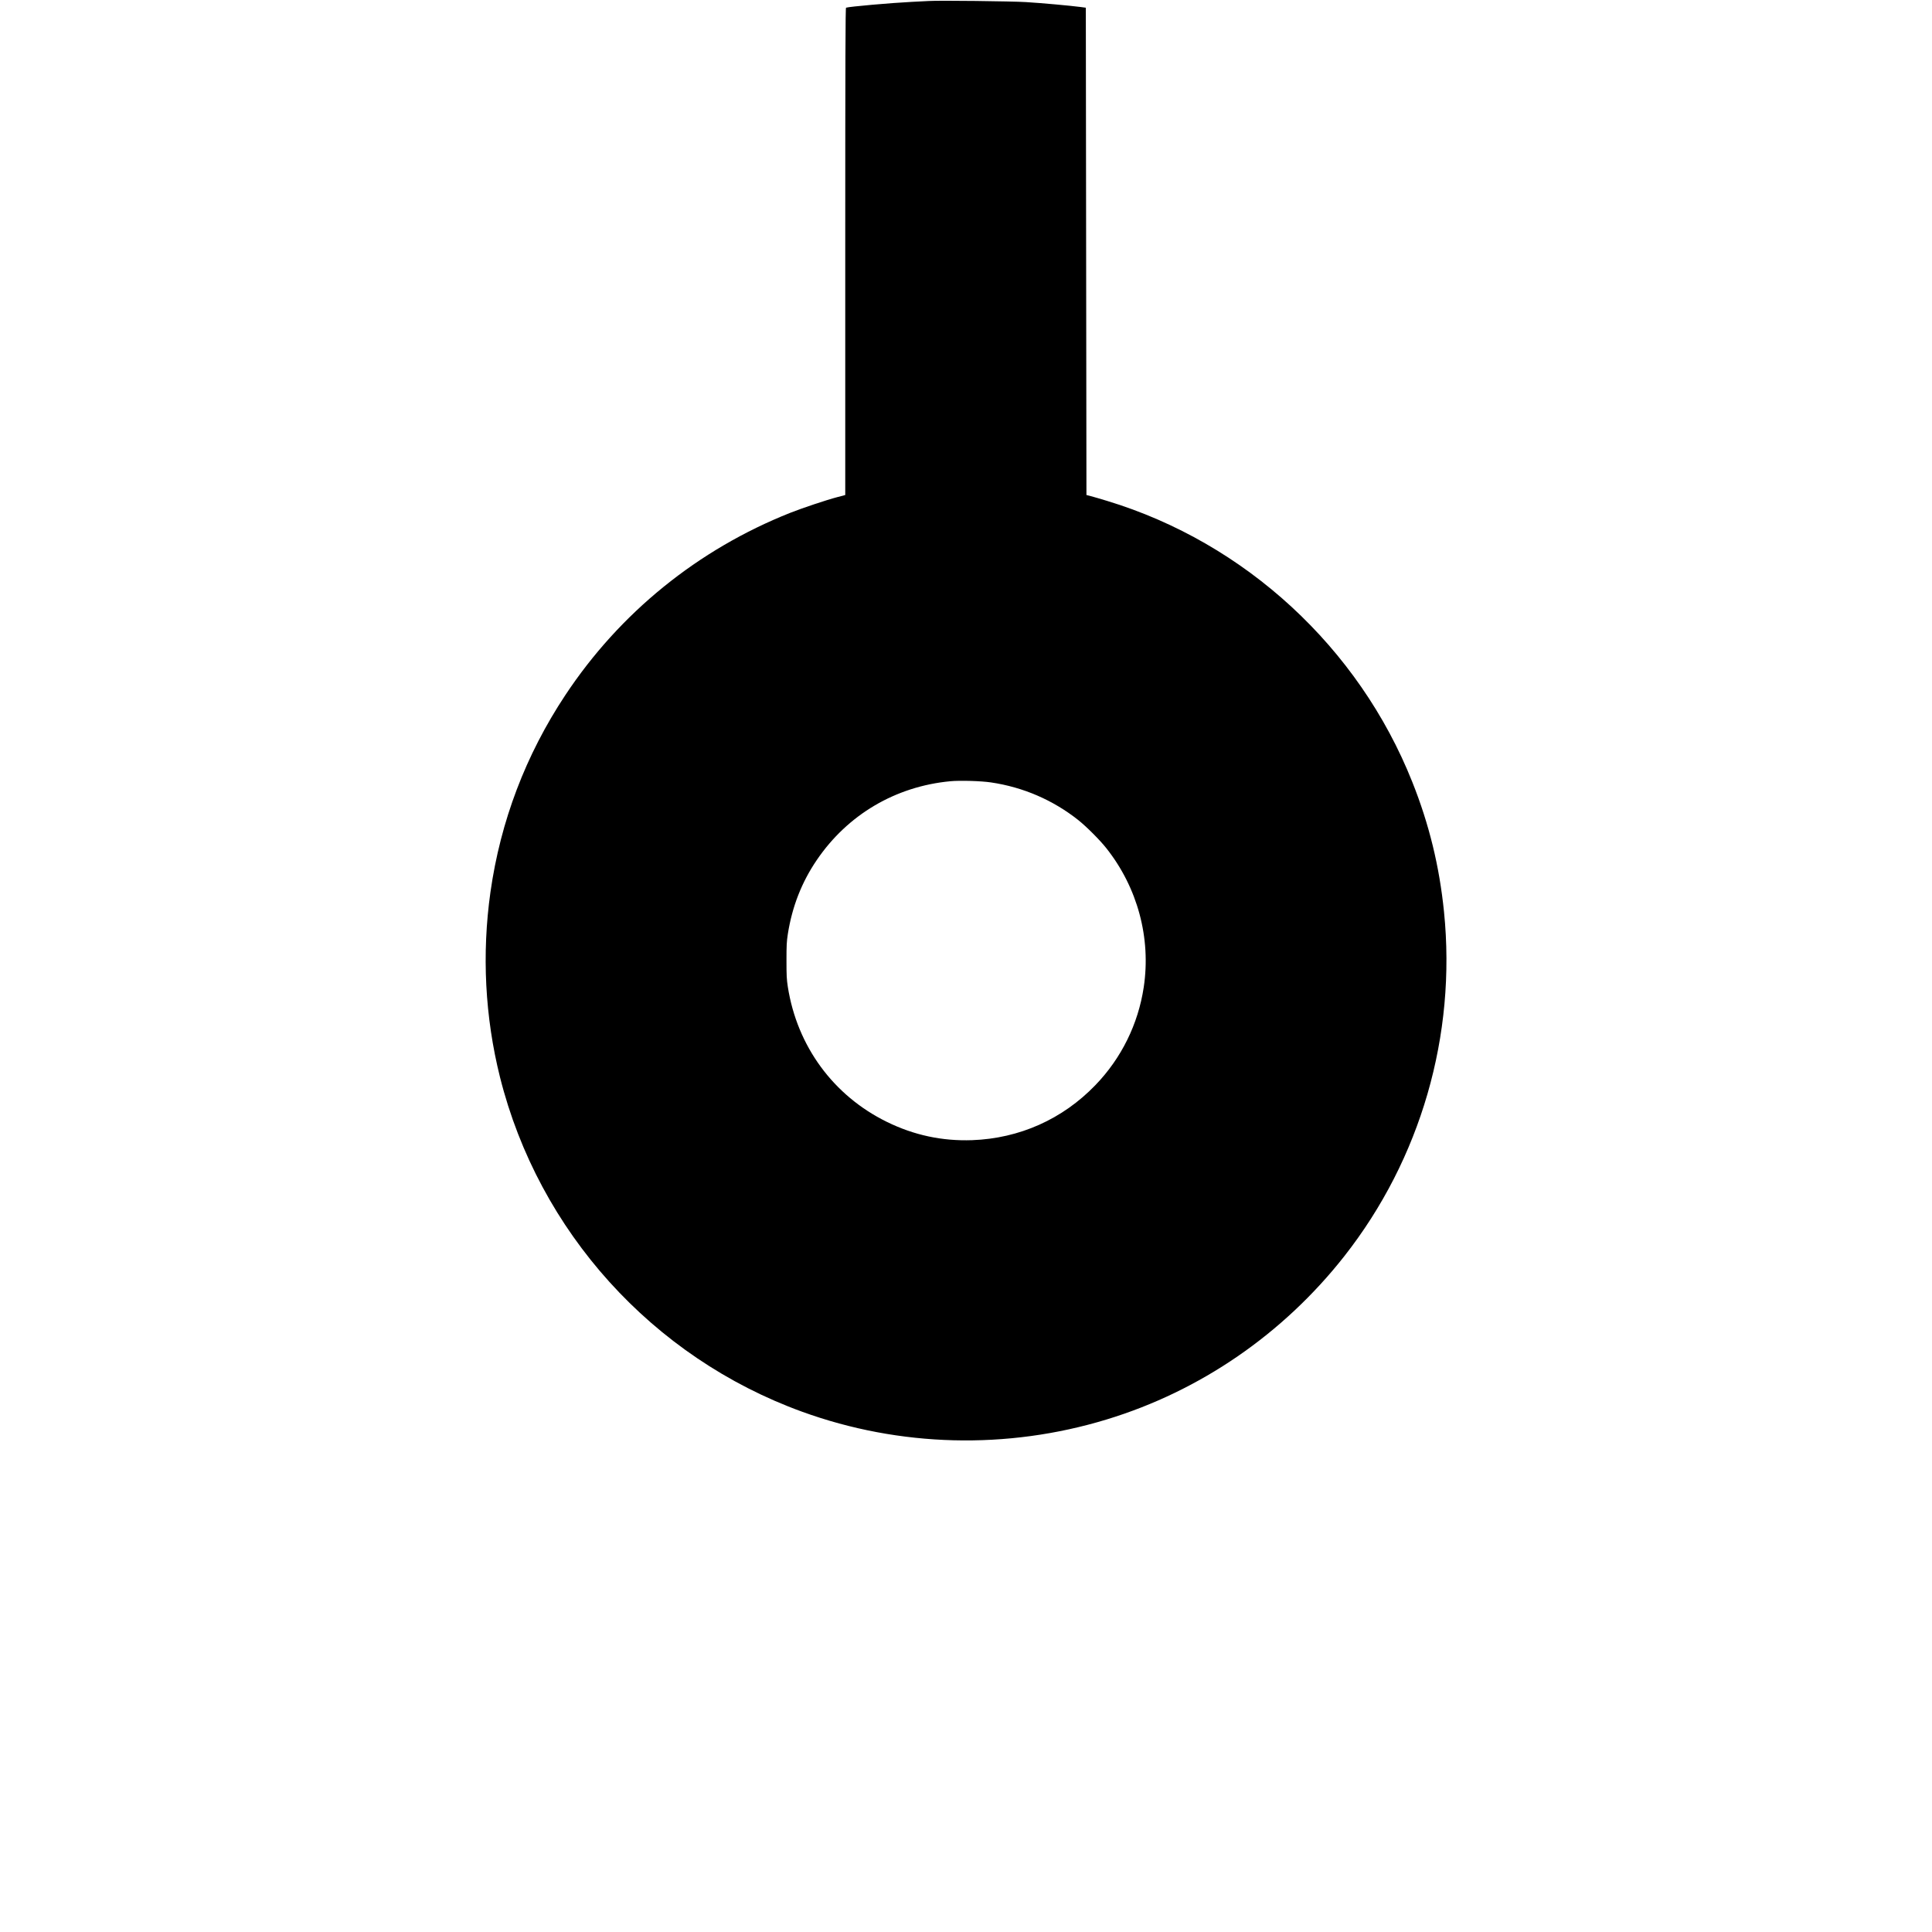
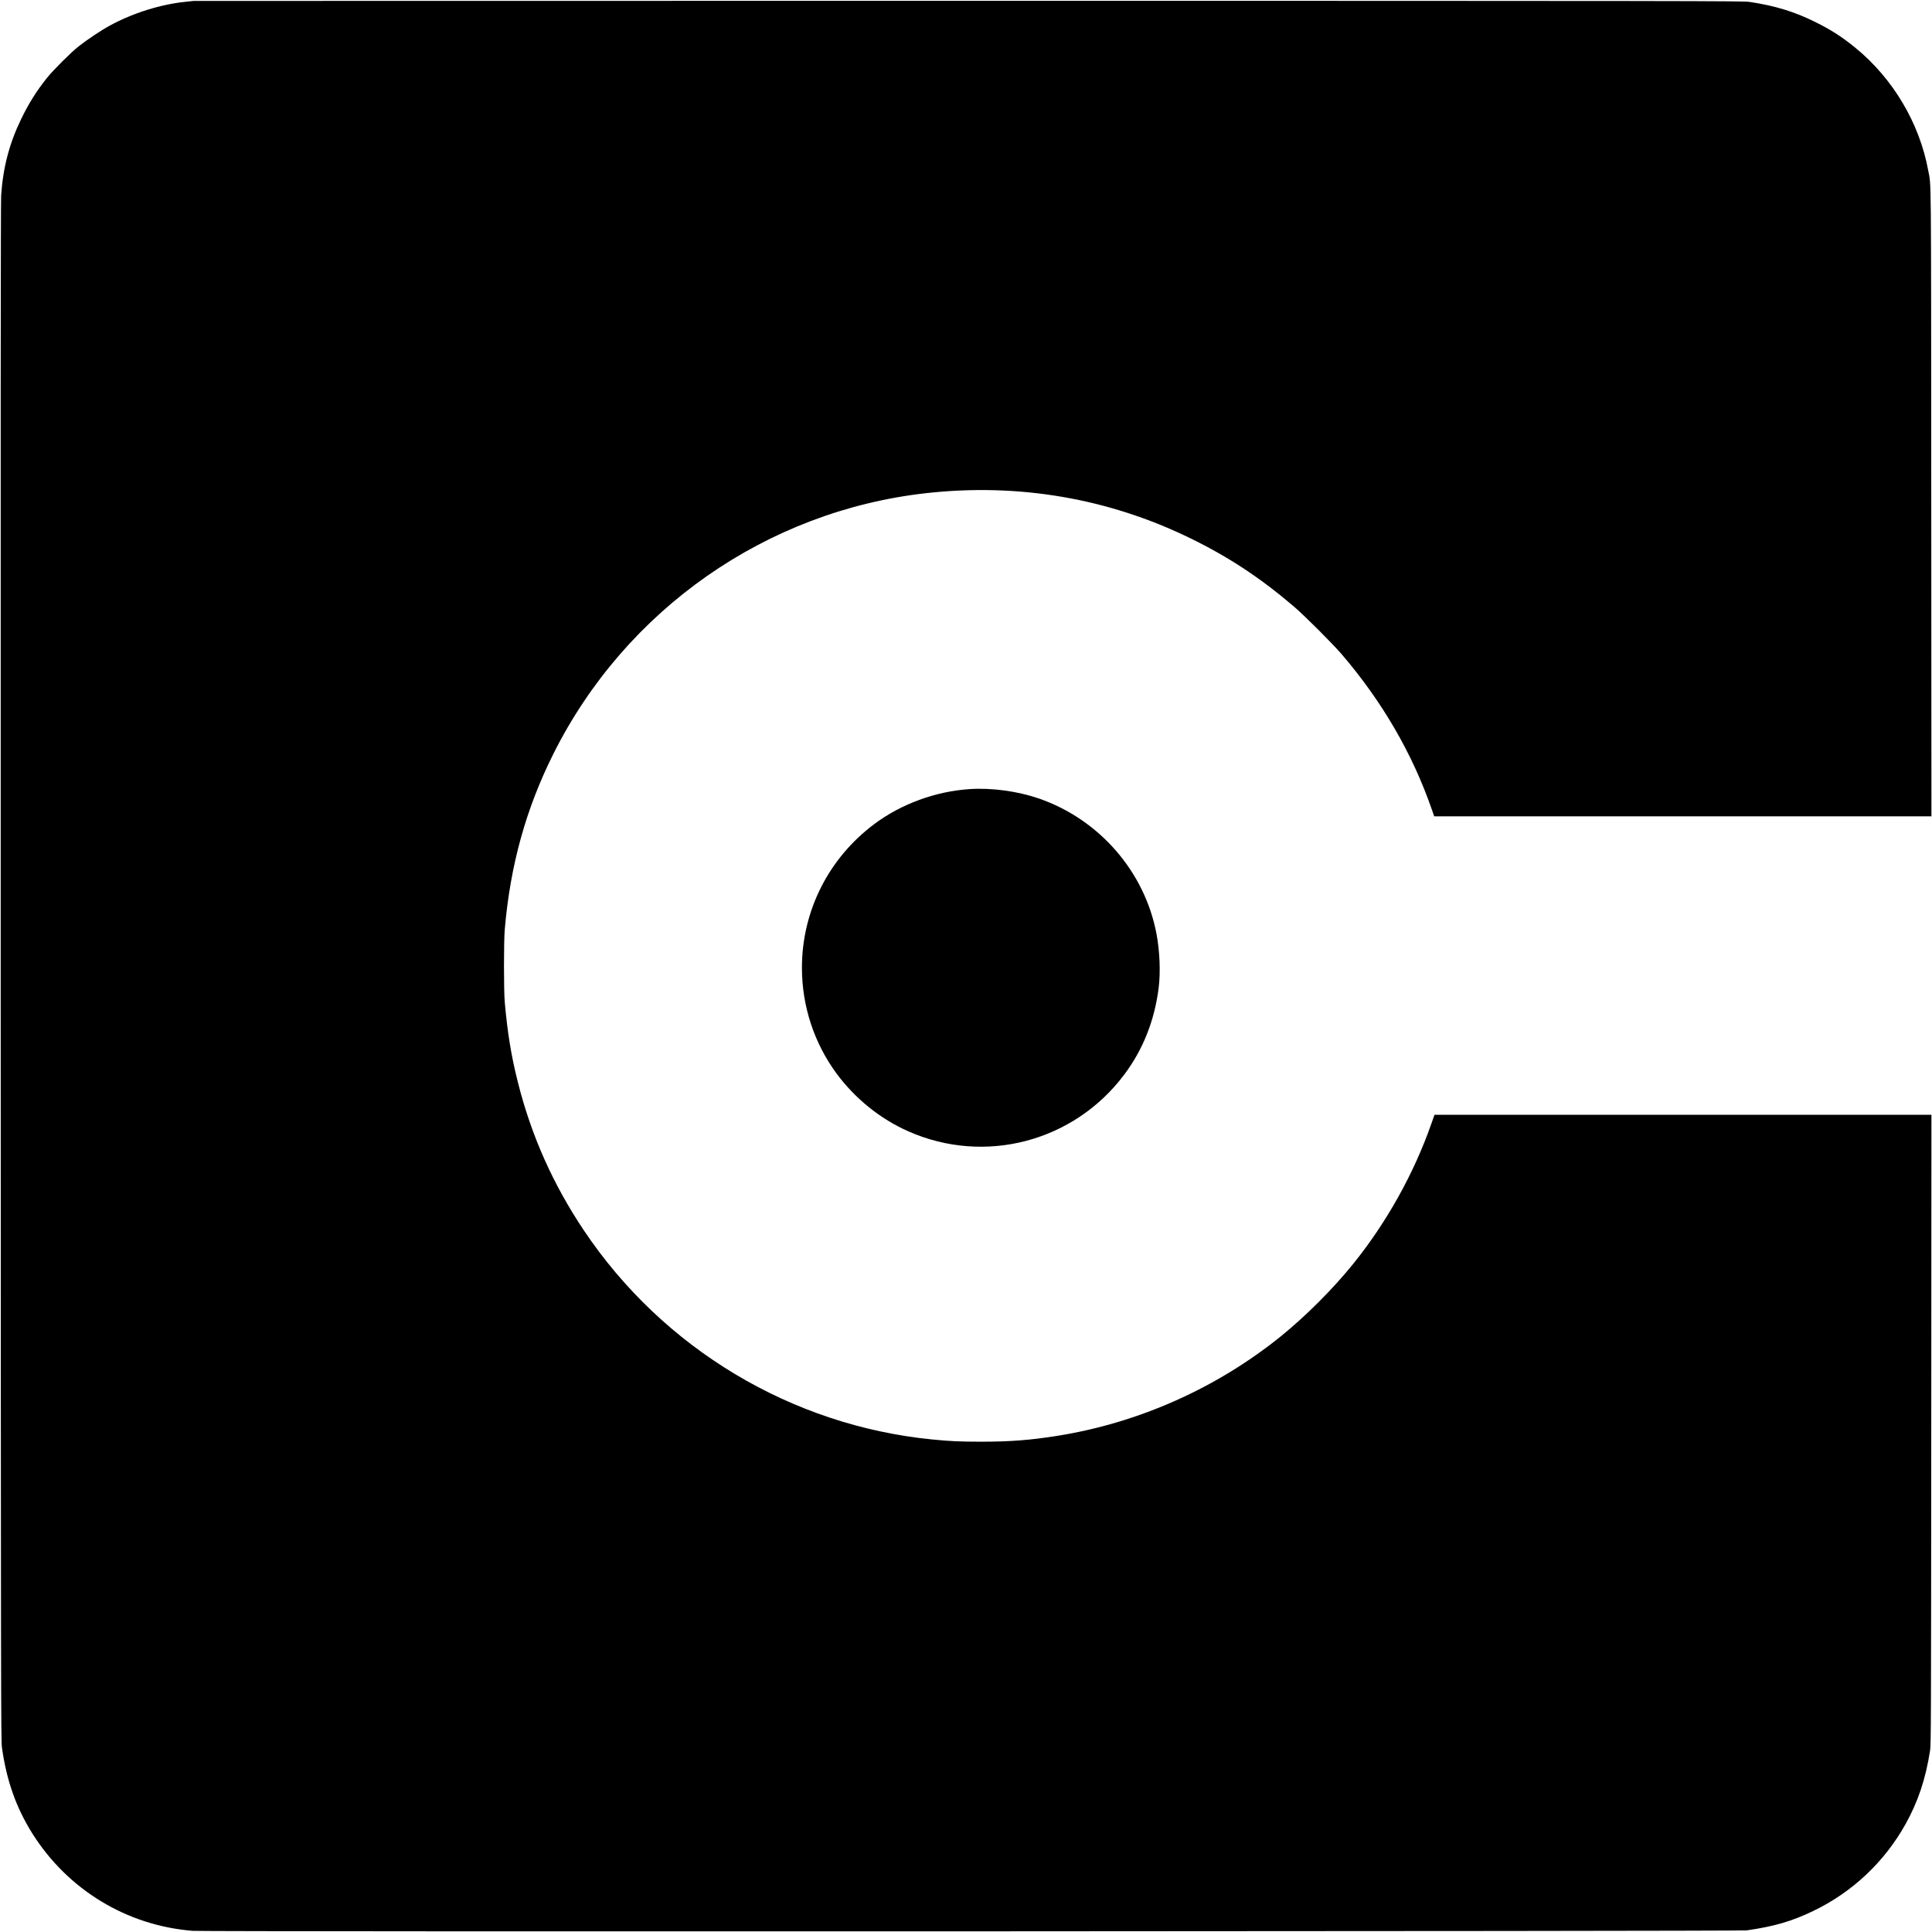
- <svg xmlns="http://www.w3.org/2000/svg" version="1.0" width="3136pt" height="3136pt" viewBox="0 0 3136 3136" preserveAspectRatio="xMidYMid meet">
-   <g transform="translate(0,3136) scale(0.1,-0.1)" fill="#000000" stroke="none">
-     <path d="M15080 31344 c-30 -2 -154 -8 -275 -14 -340 -17 -1022 -77 -1072 -95 -10 -3 -13 -804 -13 -3957 l0 -3953 -128 -34 c-176 -46 -564 -176 -762 -254 -1500 -595 -2769 -1623 -3655 -2962 -642 -969 -1051 -2046 -1214 -3195 -142 -1005 -89 -2029 155 -3005 628 -2504 2474 -4548 4904 -5430 1584 -575 3325 -619 4945 -125 1518 462 2864 1388 3856 2650 1240 1578 1821 3585 1618 5590 -75 739 -240 1417 -514 2105 -869 2185 -2713 3884 -4953 4564 -108 33 -228 68 -267 78 l-70 18 -5 3955 -5 3955 -90 12 c-171 22 -620 63 -880 79 -239 15 -1410 28 -1575 18z m1005 -12684 c523 -77 1006 -286 1417 -611 132 -105 352 -325 456 -457 507 -640 727 -1457 607 -2256 -90 -599 -363 -1153 -785 -1590 -533 -553 -1233 -865 -2000 -893 -488 -17 -945 81 -1385 297 -868 426 -1456 1228 -1607 2191 -19 124 -22 183 -22 429 0 246 3 305 22 429 70 444 224 840 470 1201 500 736 1277 1195 2167 1279 157 15 497 5 660 -19z" />
+ <svg xmlns="http://www.w3.org/2000/svg" version="1.0" width="3356pt" height="3356pt" viewBox="0 0 3356 3356" preserveAspectRatio="xMidYMid meet">
+   <g transform="translate(0,3356) scale(0.1,-0.1)" fill="#000000" stroke="none">
+     <path d="M3365 33544 c-16 -2 -79 -9 -140 -15 -431 -43 -923 -197 -1320 -415 -154 -84 -399 -248 -540 -360 -136 -108 -444 -415 -549 -547 -184 -231 -317 -443 -450 -718 -205 -424 -313 -838 -346 -1324 -8 -114 -10 -4023 -8 -13495 3 -12560 5 -13342 21 -13460 79 -572 245 -1045 524 -1491 616 -983 1643 -1608 2793 -1699 207 -17 26875 -8 26990 8 476 68 785 158 1157 337 679 327 1234 849 1603 1508 219 394 350 786 427 1282 16 103 17 481 20 5575 l3 5465 -4316 0 -4316 0 -53 -150 c-302 -865 -778 -1720 -1360 -2440 -350 -434 -826 -910 -1259 -1260 -1113 -897 -2462 -1499 -3871 -1725 -477 -76 -833 -104 -1345 -103 -357 0 -528 8 -840 39 -2444 242 -4672 1579 -6046 3629 -538 802 -916 1651 -1148 2575 -116 460 -180 854 -228 1390 -18 196 -18 1061 0 1265 96 1118 368 2098 847 3055 1255 2506 3703 4216 6477 4524 1600 178 3164 -89 4587 -785 666 -325 1217 -689 1804 -1191 183 -157 668 -642 825 -825 705 -824 1226 -1723 1562 -2690 l43 -123 4318 0 4319 0 -3 5458 c-3 5940 1 5470 -53 5762 -151 821 -612 1597 -1266 2131 -231 188 -424 313 -698 448 -364 180 -695 281 -1140 348 -109 17 -861 18 -13555 19 -7392 0 -13453 -1 -13470 -2z" />
+     <path d="M16845 19853 c-592 -39 -1188 -257 -1655 -605 -797 -595 -1260 -1513 -1260 -2498 0 -665 211 -1309 603 -1840 320 -433 758 -786 1243 -1001 1331 -590 2879 -183 3754 986 325 434 524 935 596 1500 35 271 20 643 -37 943 -204 1081 -993 1989 -2044 2352 -371 127 -817 188 -1200 163z" />
  </g>
</svg>
